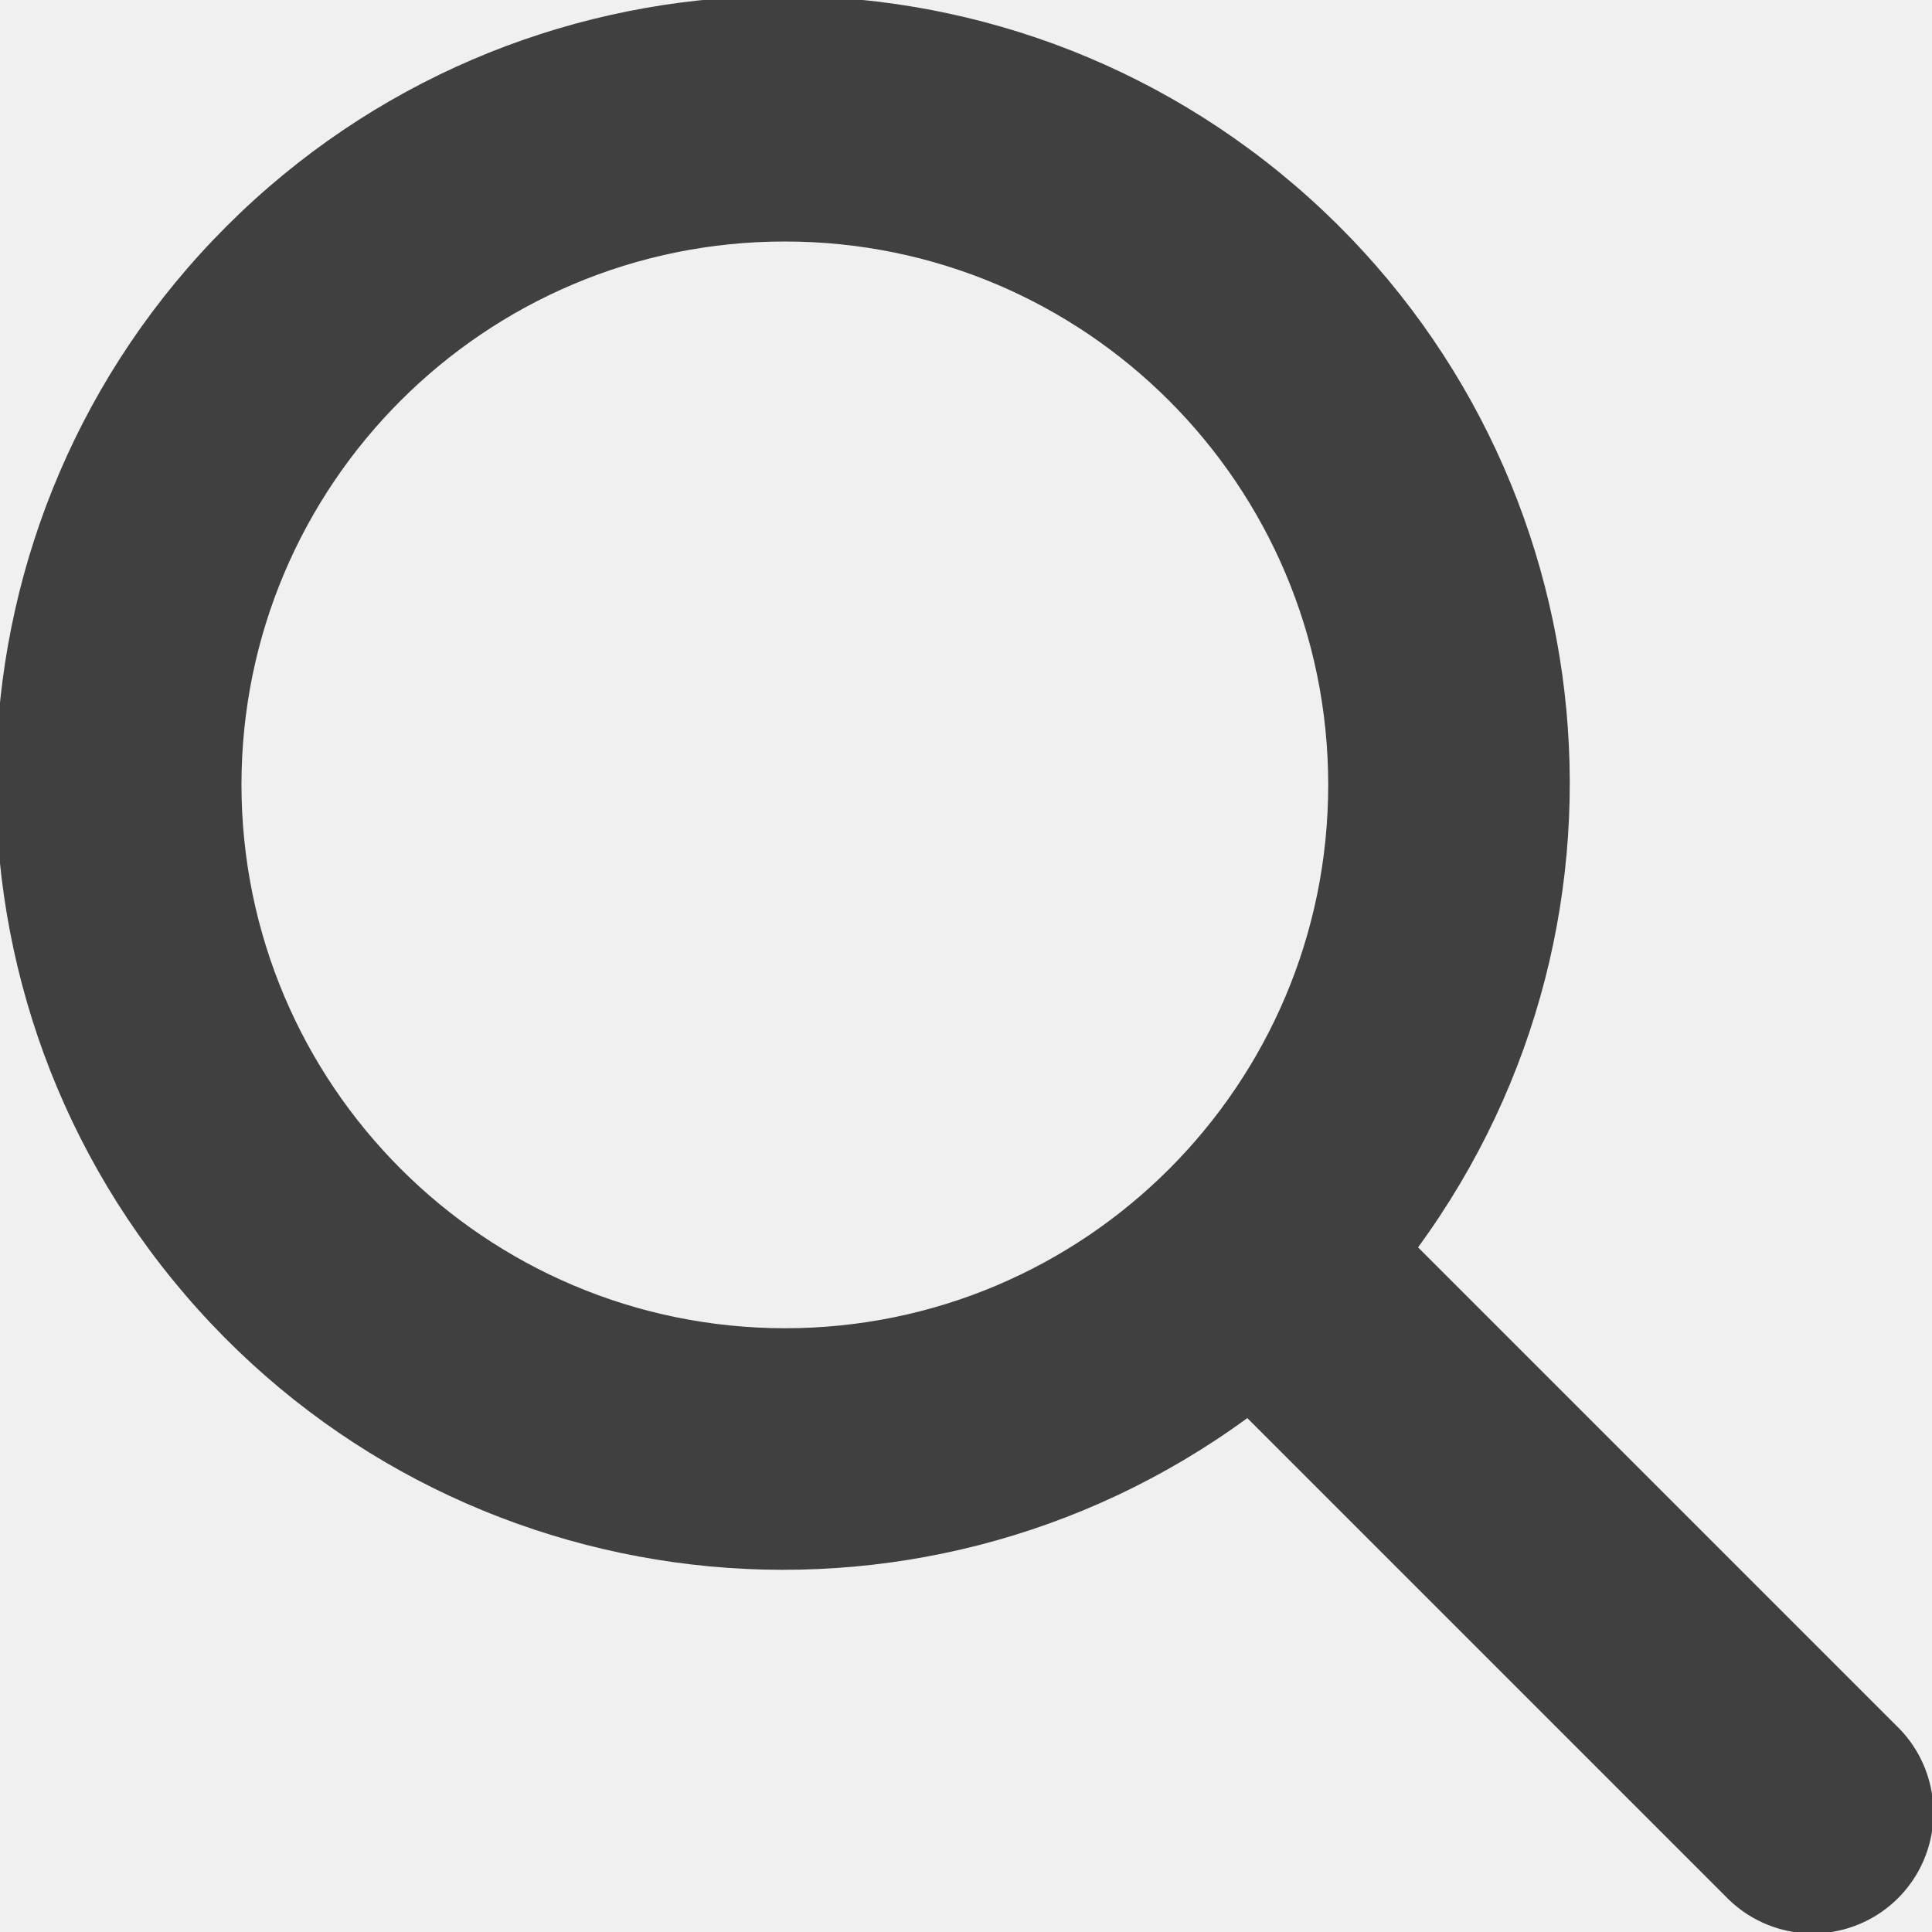
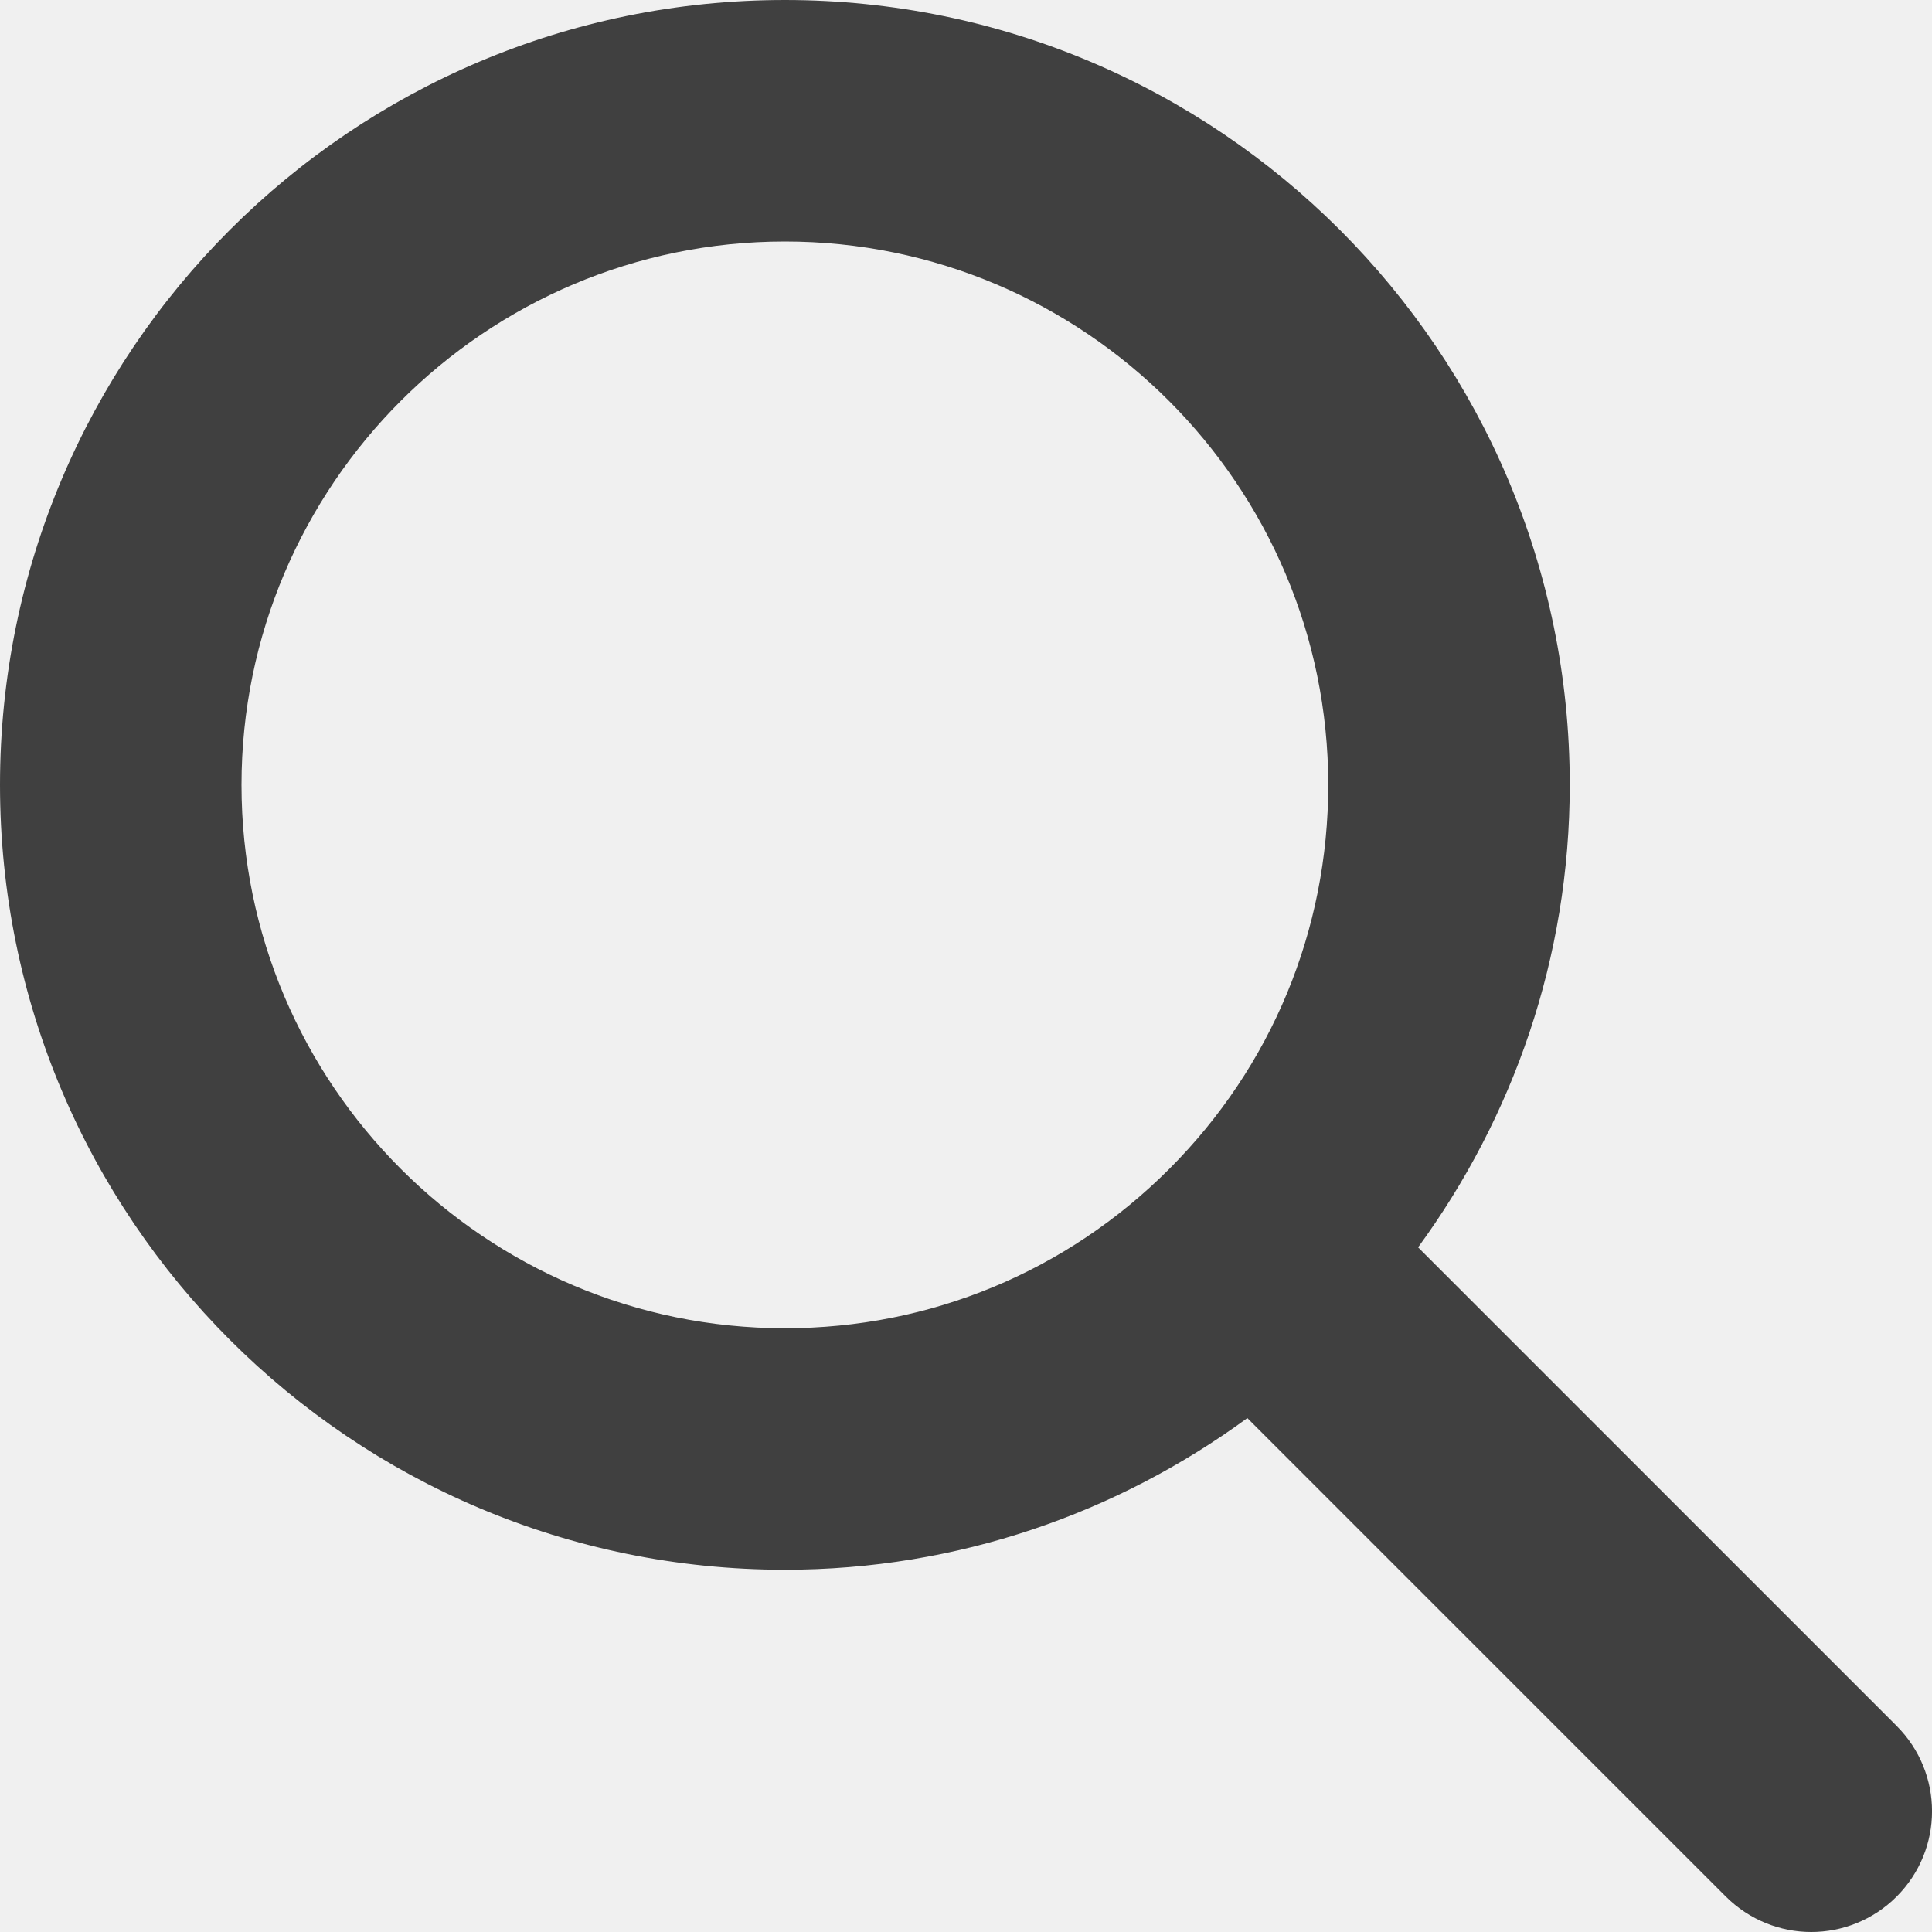
- <svg xmlns="http://www.w3.org/2000/svg" id="NEW_NO_Container" data-name="NEW NO Container" viewBox="0 0 16 16">
-   <defs>
-     <style>.cls-1{fill:#404040;}</style>
-   </defs>
-   <g id="icon-search">
-     <path class="cls-1" d="M15.707,14.293,11.744,10.33a6.517,6.517,0,1,0-1.414,1.414l3.963,3.963a1,1,0,1,0,1.414-1.414ZM2,6.5A4.5,4.5,0,1,1,6.5,11,4.505,4.505,0,0,1,2,6.5Z" transform="translate(-0.0003 0)" />
+ <svg xmlns="http://www.w3.org/2000/svg" version="1.1" x="0px" y="0px" viewBox="0 0 16 16" style="enable-background:new 0 0 16 16;" xml:space="preserve">
+   <style type="text/css">
+ 	.st0{display:none;}
+ 	.st1{display:inline;}
+ 	.st2{fill:#404040;}
+ 	.st3{fill:#FFFFFF;}
+ 	.st4{fill:none;}
+ 	.st5{opacity:0.3;fill:none;}
+ 	.st6{fill:#FF0000;}
+ 	.st7{fill-rule:evenodd;clip-rule:evenodd;fill:#404040;}
+ 	.st8{fill-rule:evenodd;clip-rule:evenodd;fill:#FFFFFF;}
+ 	.st9{fill-rule:evenodd;clip-rule:evenodd;fill:#2867B2;}
+ 	.st10{fill:#EE1376;}
+ 	.st11{fill:#1DA1F2;}
+ 	.st12{fill:#1877F2;}
+ 	.st13{display:inline;fill:none;}
+ 	.st14{display:inline;fill:#404040;}
+ 	.st15{display:inline;opacity:0.3;fill:none;}
+ 	.st16{display:inline;fill-rule:evenodd;clip-rule:evenodd;fill:#404040;}
+ 	.st17{fill:none;stroke:#404040;stroke-width:2;stroke-linecap:round;}
+ </style>
+   <g id="Outter_Container" class="st0">
+ </g>
+   <g id="NEW" class="st0">
+ </g>
+   <g id="NEW_NO_Container">
+     <g id="icon-search_1_">
+       <g>
+         <path class="st2" d="M15.707,14.293l-3.963-3.963c0.786-1.075,1.256-2.396,1.256-3.83c0-3.59-2.91-6.5-6.5-6.5     s-6.5,2.91-6.5,6.5s2.91,6.5,6.5,6.5c1.434,0,2.755-0.47,3.83-1.256l3.963,3.963     C14.489,15.902,14.745,16,15,16s0.512-0.098,0.707-0.293C16.098,15.316,16.098,14.684,15.707,14.293z M2,6.5     c0-2.481,2.019-4.5,4.5-4.5s4.5,2.019,4.5,4.5c0,1.202-0.468,2.332-1.318,3.182C8.832,10.532,7.702,11,6.5,11     C4.019,11,2,8.981,2,6.5z" />
+       </g>
+     </g>
  </g>
</svg>
